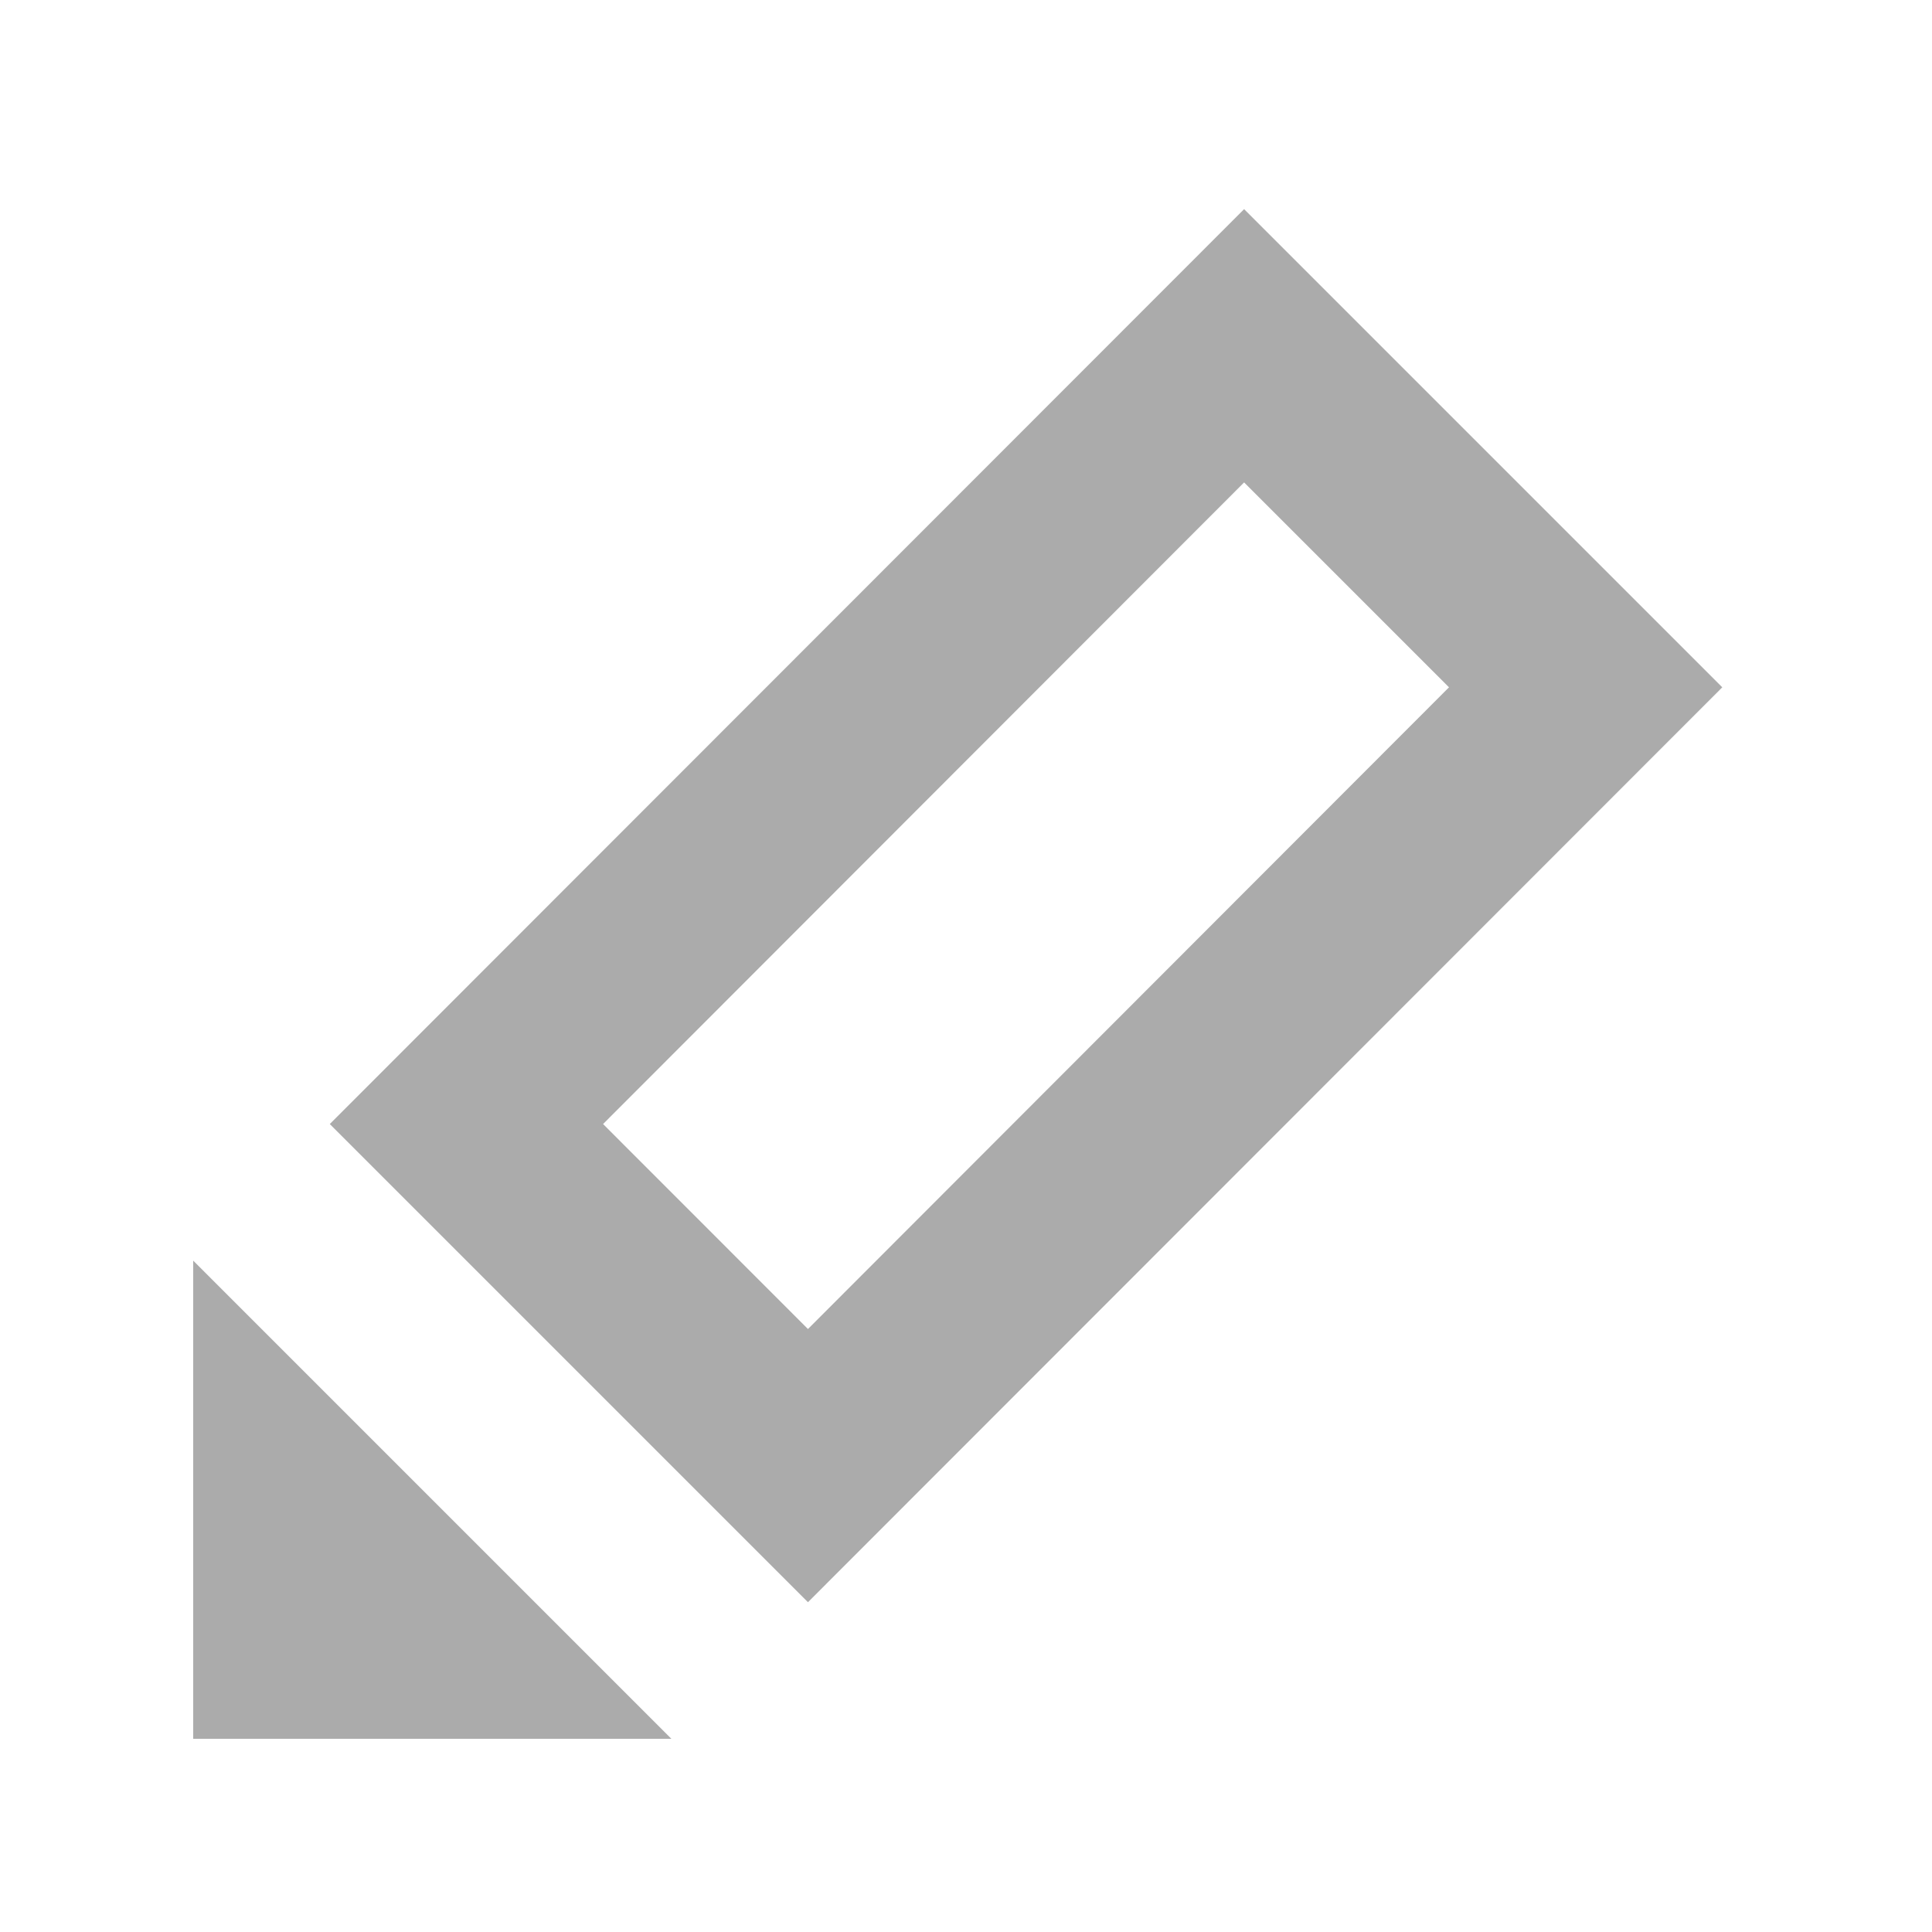
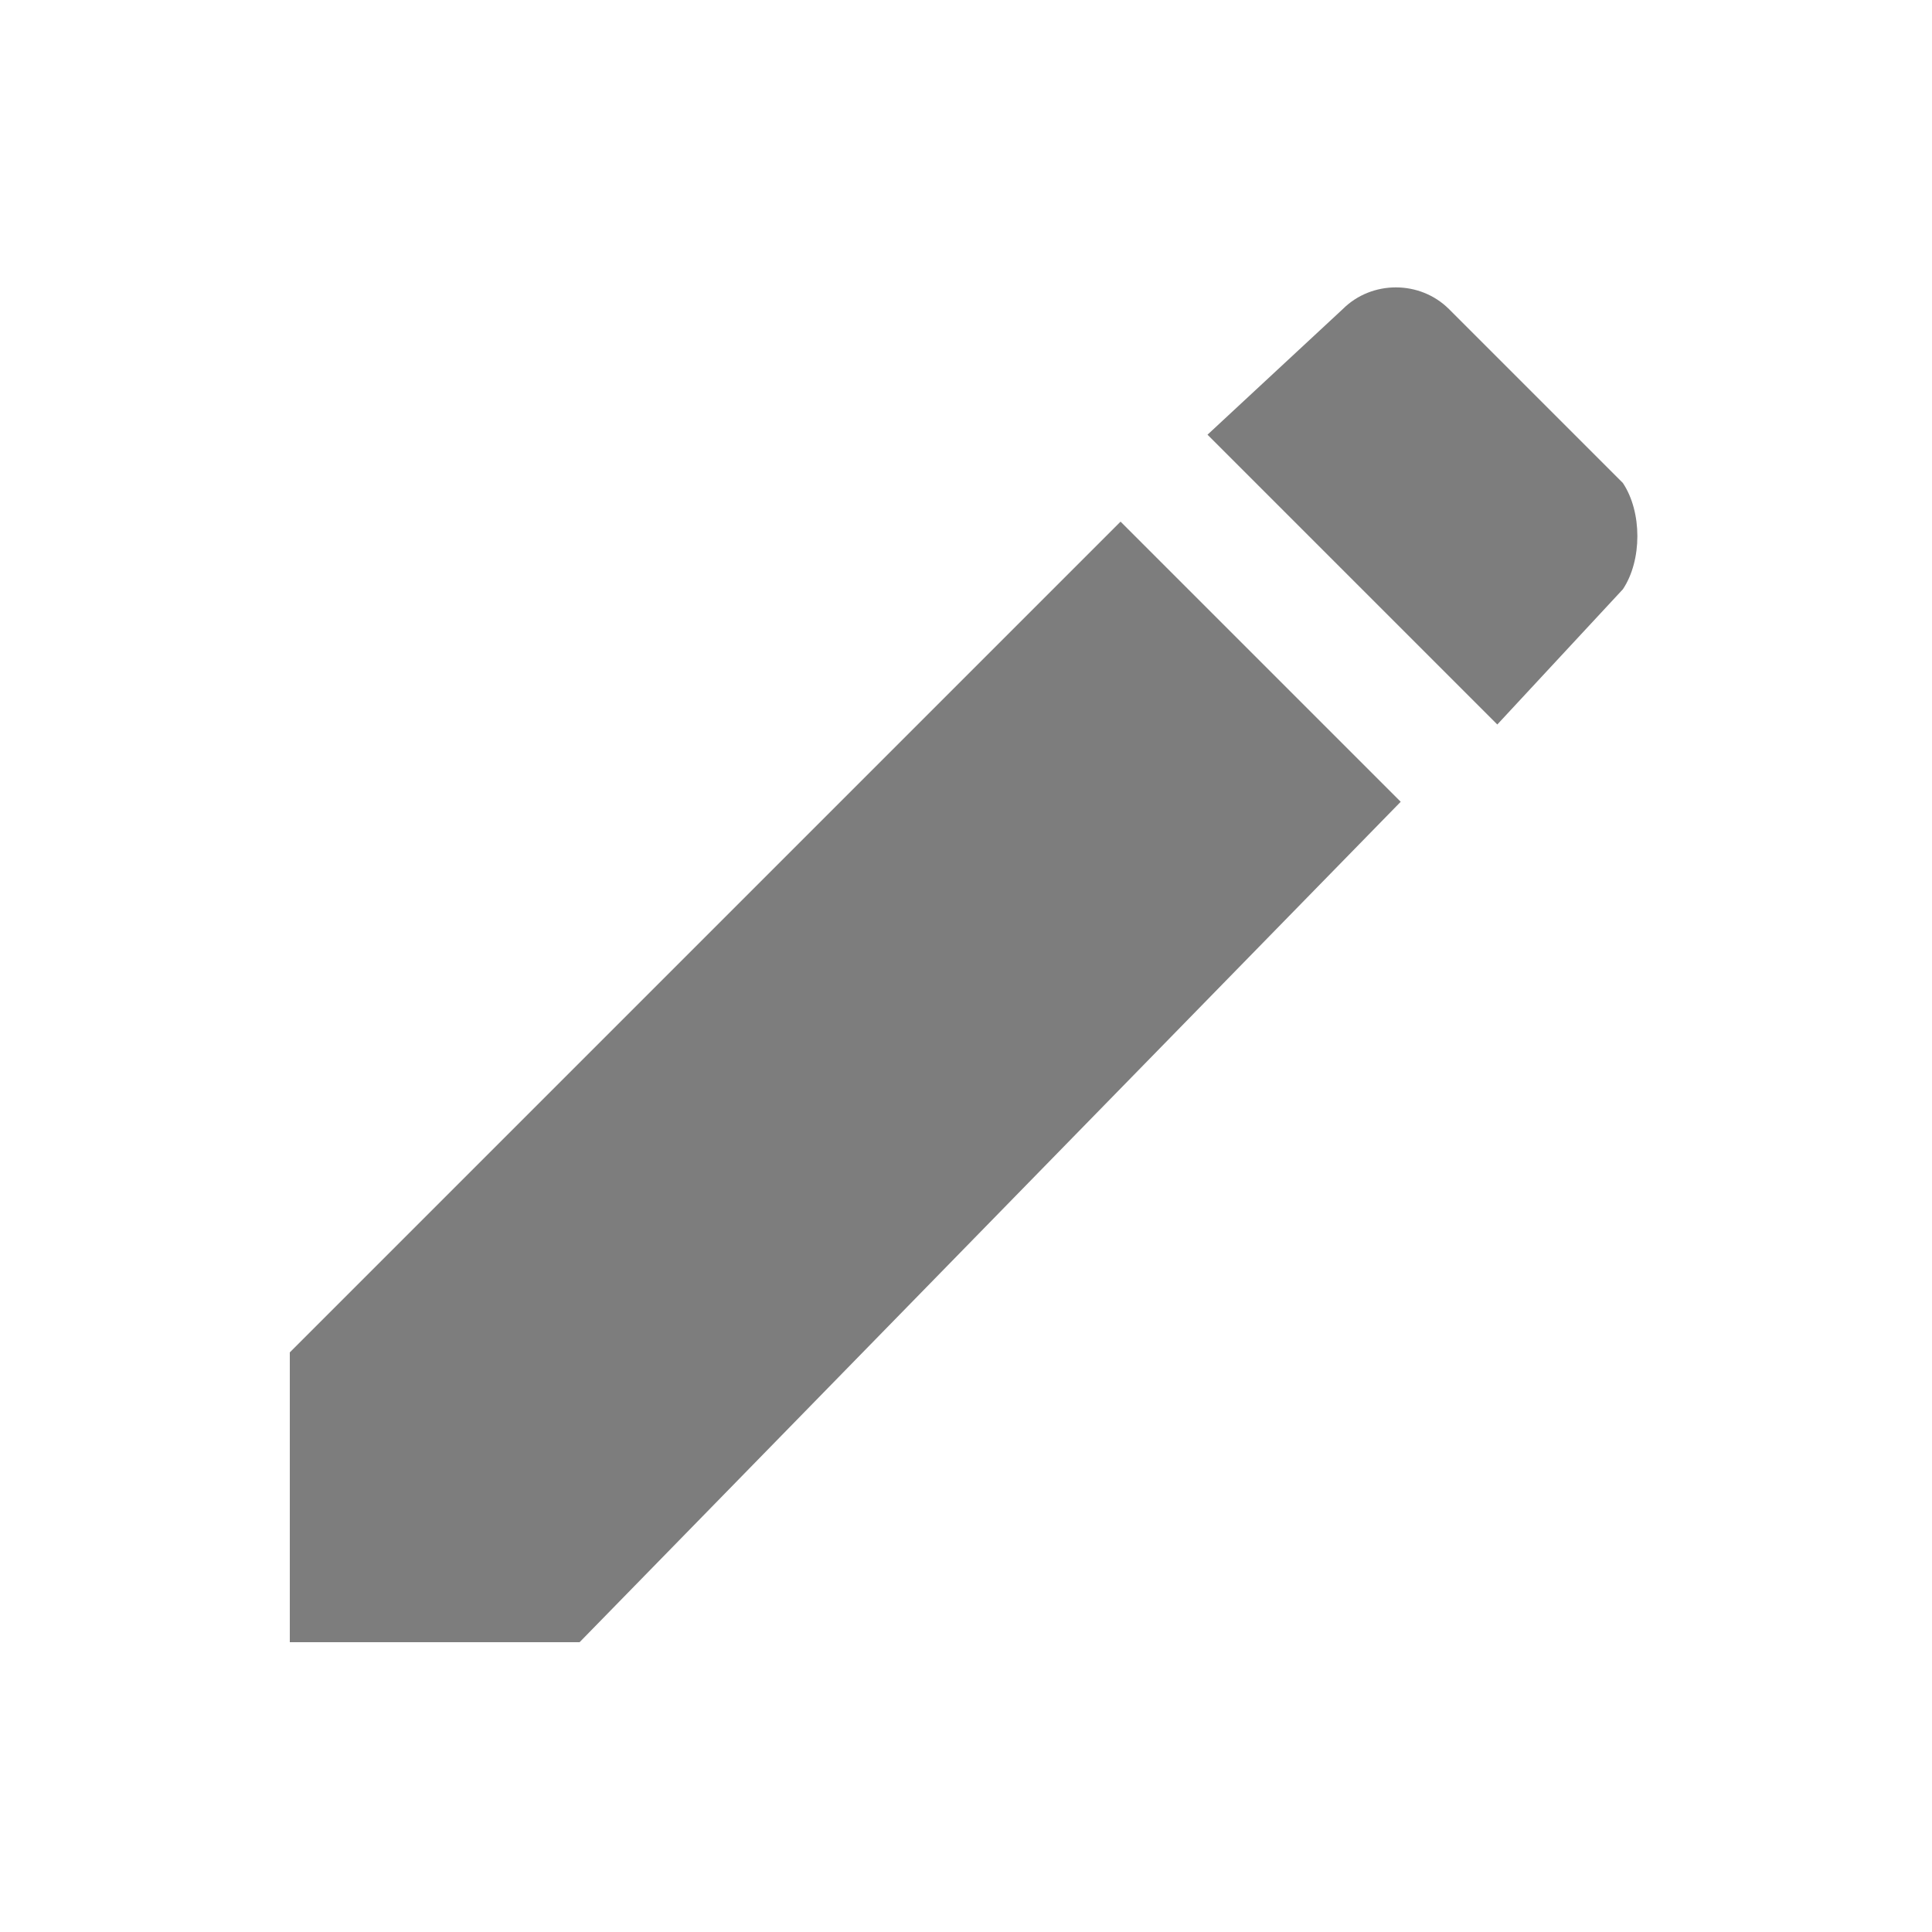
- <svg xmlns="http://www.w3.org/2000/svg" width="20" height="20">
-   <path d="m12.879 2.165-9.465 9.471 4.95 4.95 9.465-9.471zm0 2.829L15 7.115l-6.636 6.643-2.121-2.122zM6.95 18H2v-4.95z" opacity=".33" />
+ <svg xmlns="http://www.w3.org/2000/svg" version="1.1" id="图层_1" x="0px" y="0px" viewBox="0 0 20 20" style="enable-background:new 0 0 20 20;" xml:space="preserve" height="20" width="20">
+   <style type="text/css">
+ 	.st0{opacity:0.51;enable-background:new    ;}
+ </style>
+   <path class="st0" d="M3,14v3h3l8.5-8.7l-2.9-2.9L3,14z M16.8,6.1C17,5.8,17,5.3,16.8,5L15,3.2c-0.3-0.3-0.8-0.3-1.1,0l-1.4,1.3l3,3  L16.8,6.1z" />
</svg>
